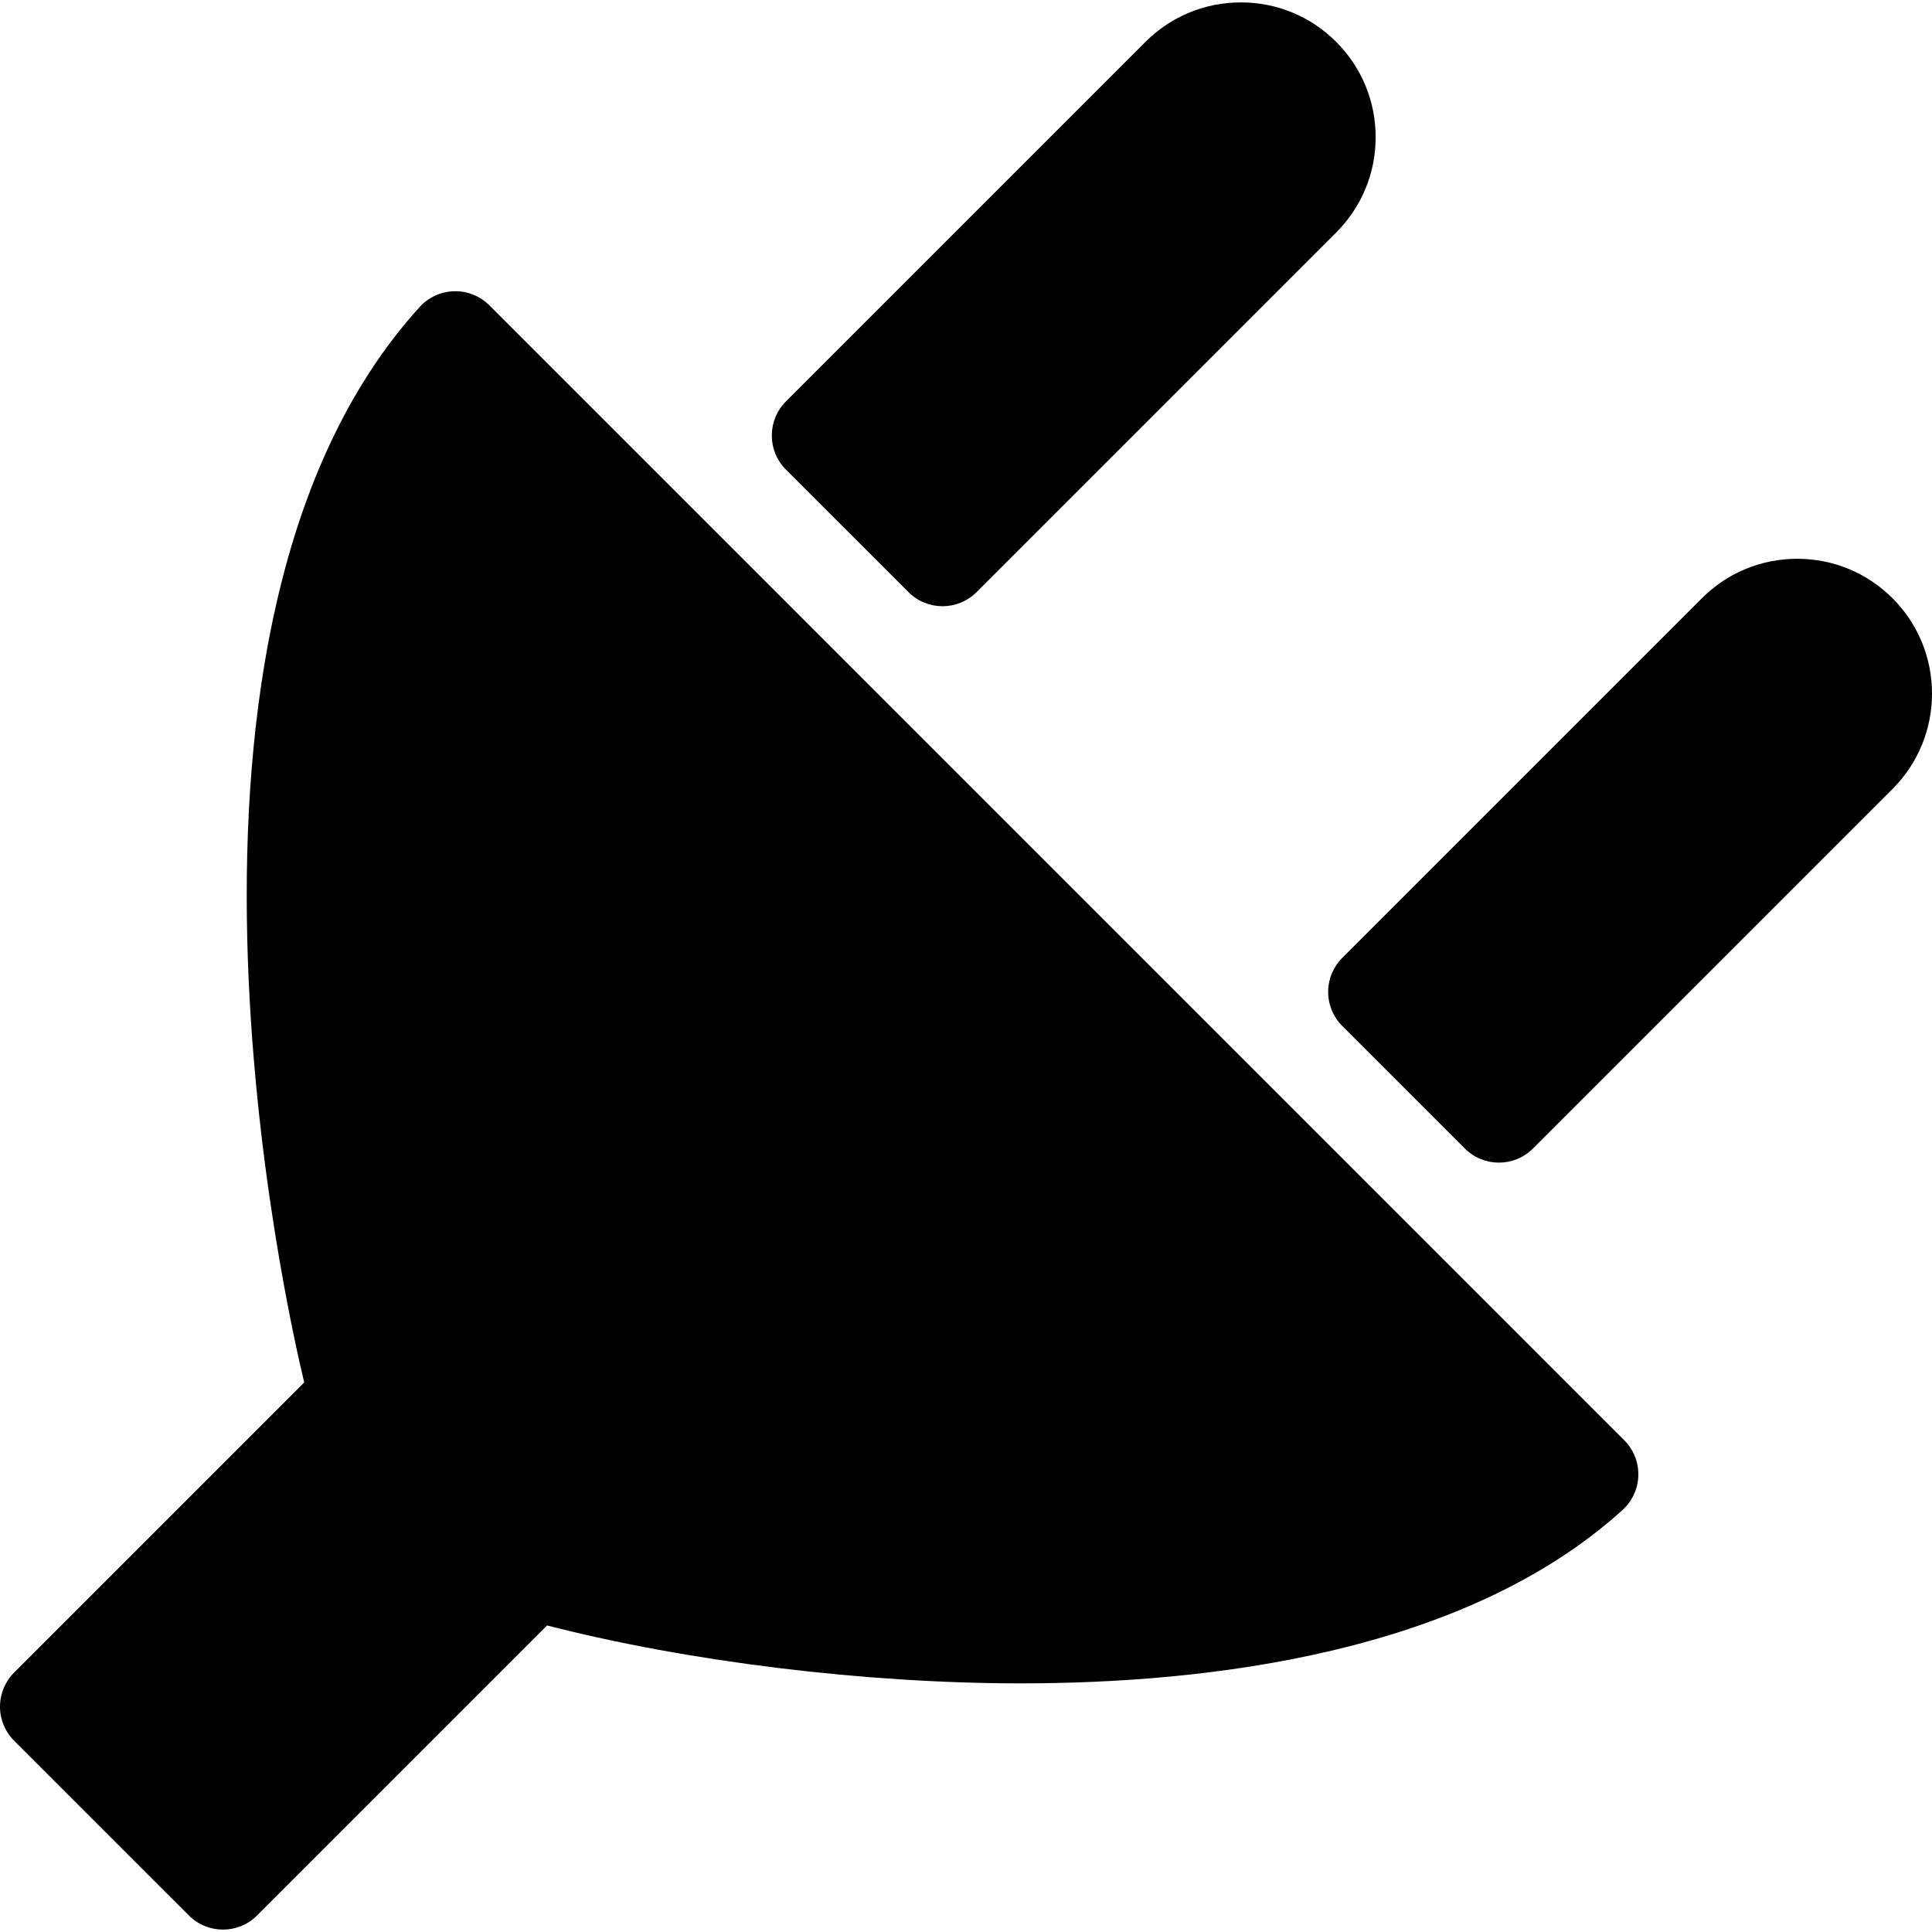
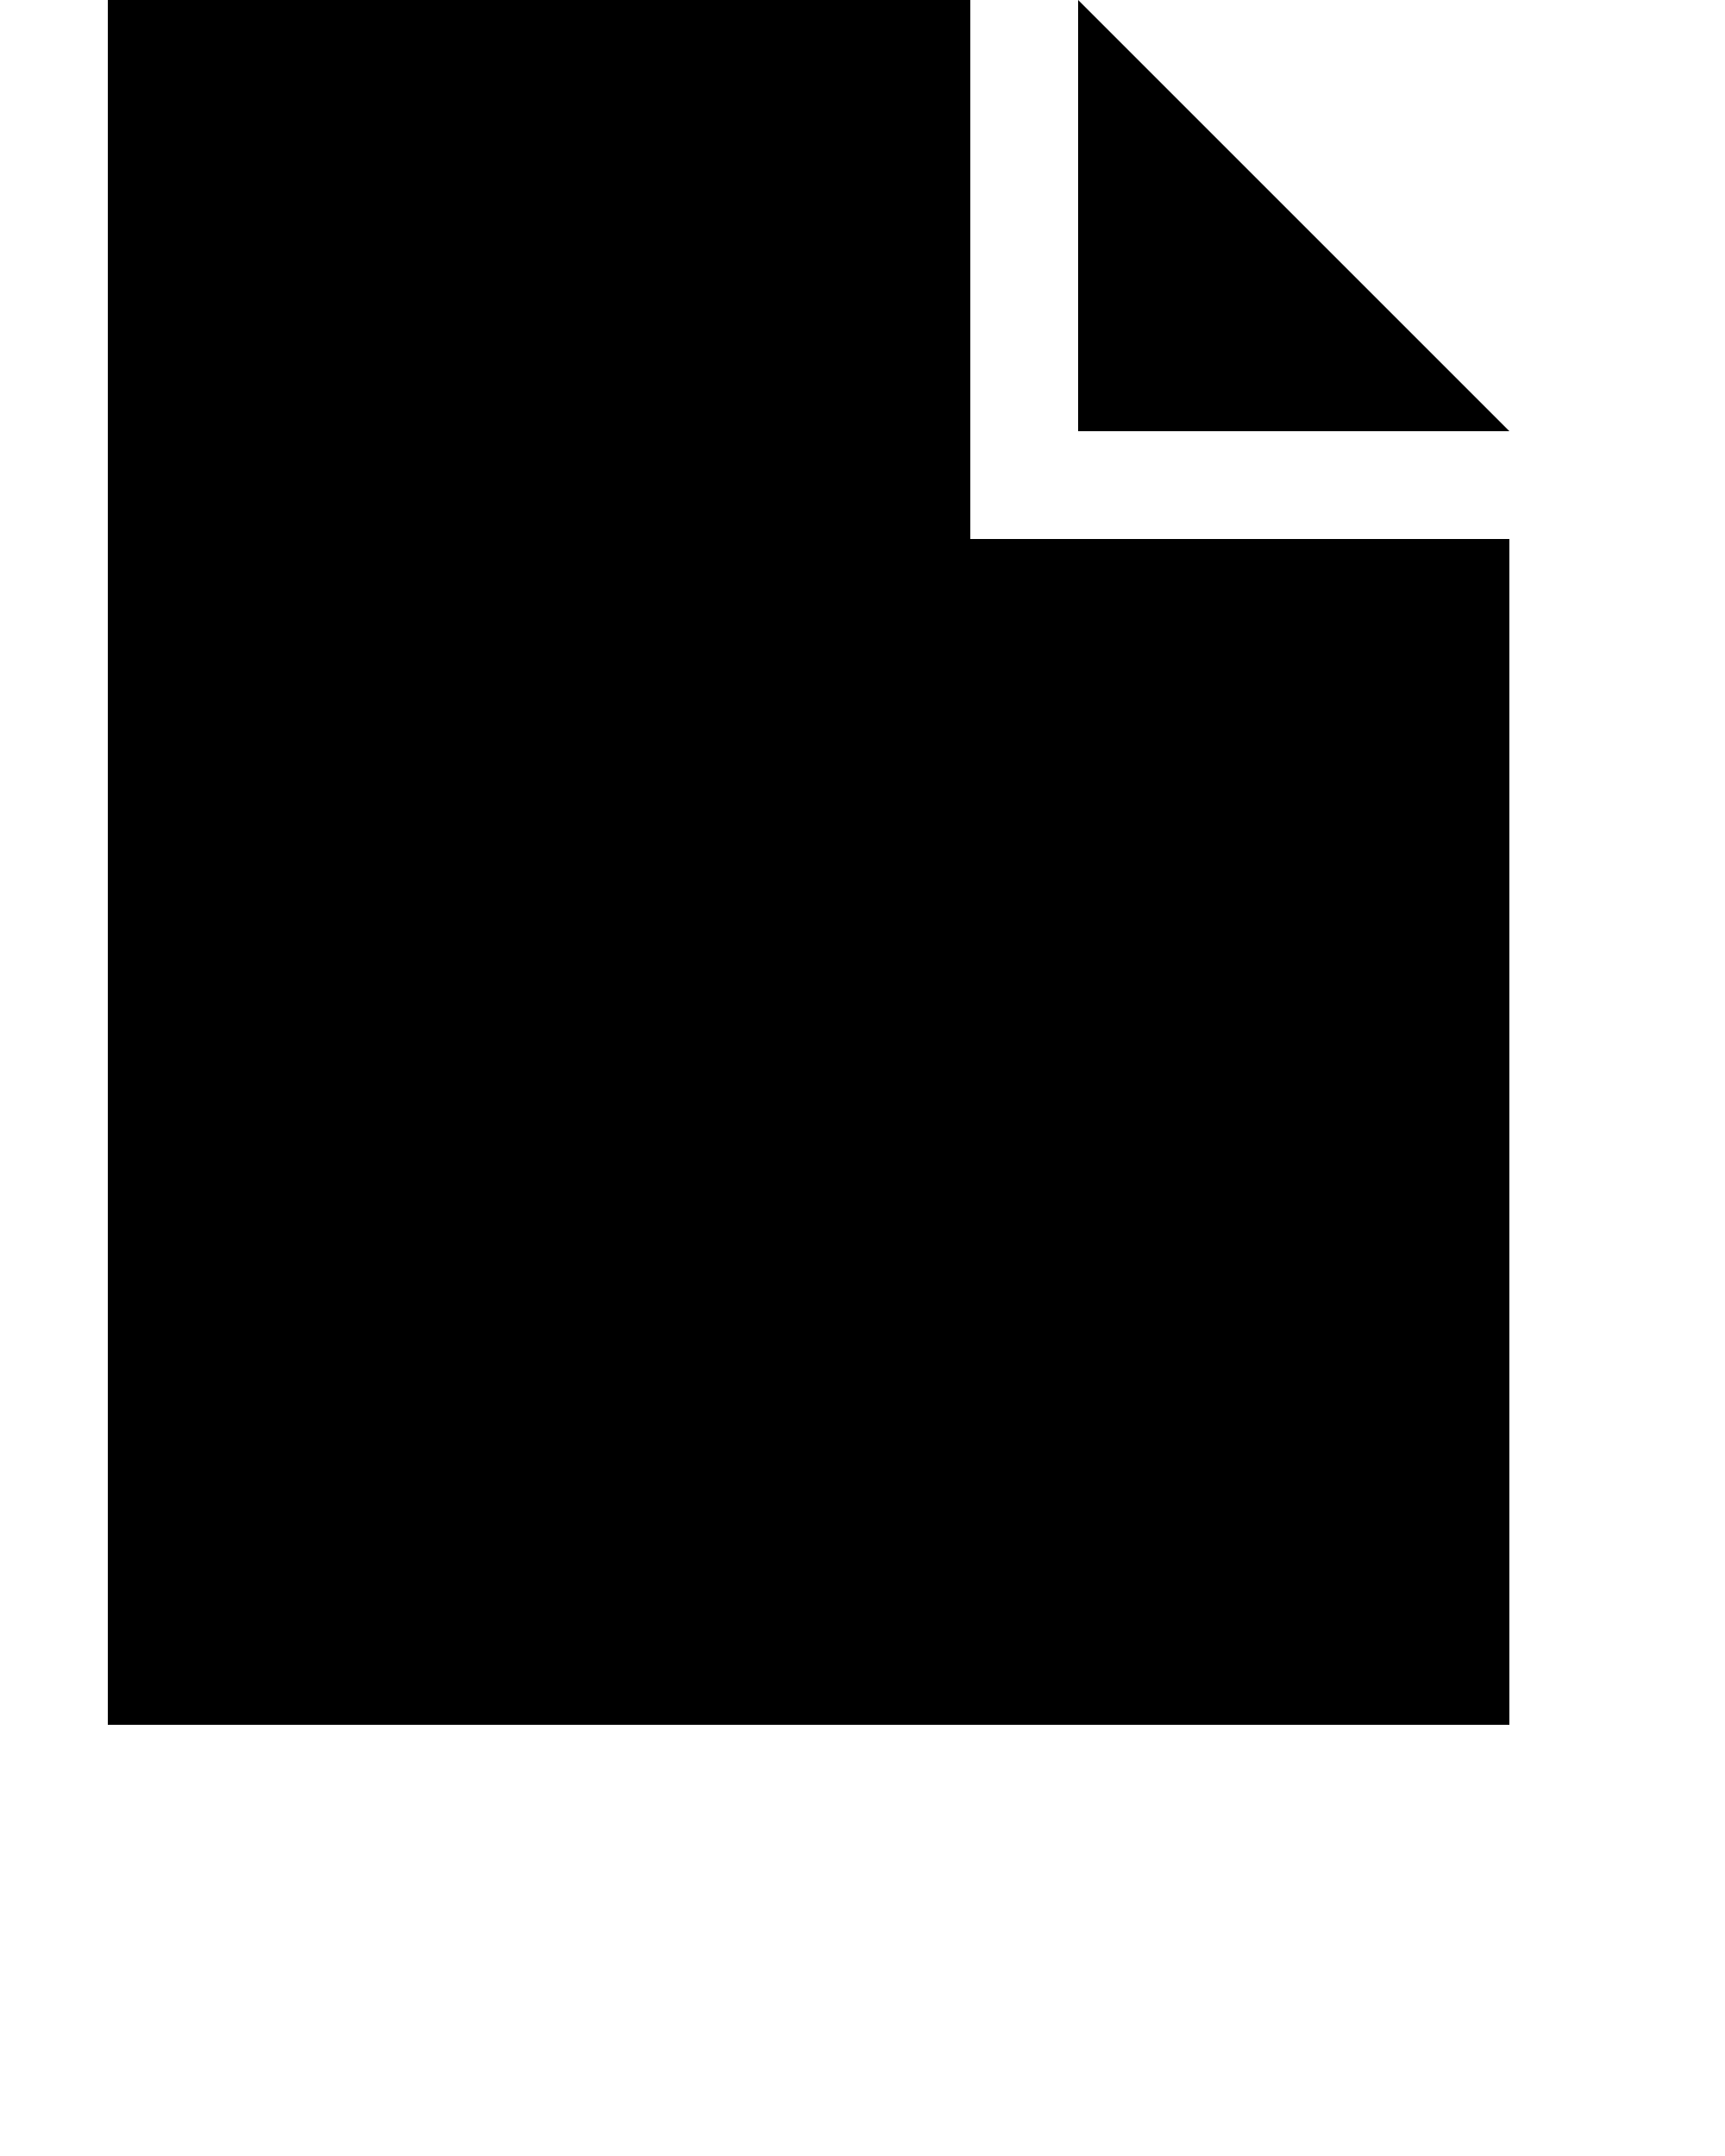
- <svg xmlns="http://www.w3.org/2000/svg" version="1.1" id="Capa_1" x="0px" y="0px" width="99.012px" height="99.012px" viewBox="0 0 99.012 99.012" style="enable-background:new 0 0 99.012 99.012;" xml:space="preserve">
-   <g>
-     <g>
-       <path d="M25.08,15.648c-0.478-0.478-1.135-0.742-1.805-0.723c-0.675,0.017-1.314,0.309-1.768,0.808    c-14.829,16.325-6.762,51.623-5.916,55.115L0.723,85.717C0.26,86.18,0,86.808,0,87.463c0,0.654,0.26,1.283,0.723,1.746    l8.958,8.957c0.482,0.48,1.114,0.723,1.746,0.723c0.631,0,1.264-0.24,1.745-0.723l14.865-14.864    c7.237,1.859,16.289,2.968,24.28,2.968c9.599,0,22.739-1.543,30.836-8.886c0.5-0.454,0.793-1.093,0.809-1.769    c0.018-0.676-0.245-1.328-0.723-1.805L25.08,15.648z" />
-       <path d="M46.557,30.345c0.482,0.482,1.114,0.723,1.746,0.723c0.632,0,1.264-0.241,1.746-0.724l18.428-18.428    c1.305-1.305,2.023-3.04,2.023-4.885c0-1.846-0.719-3.582-2.023-4.886c-1.305-1.305-3.039-2.022-4.885-2.022    c-1.845,0-3.581,0.718-4.887,2.022L40.277,20.574c-0.964,0.964-0.964,2.527,0,3.492L46.557,30.345z" />
-       <path d="M96.99,30.661c-1.305-1.305-3.039-2.024-4.885-2.024c-1.847,0-3.582,0.718-4.886,2.023L68.79,49.089    c-0.464,0.463-0.724,1.091-0.724,1.746s0.26,1.282,0.724,1.746l6.28,6.278c0.481,0.482,1.113,0.724,1.746,0.724    c0.631,0,1.264-0.241,1.746-0.724l18.43-18.429C99.686,37.735,99.686,33.353,96.99,30.661z" />
-     </g>
-   </g>
-   <g>
- </g>
-   <g>
- </g>
-   <g>
- </g>
-   <g>
- </g>
-   <g>
- </g>
-   <g>
- </g>
-   <g>
- </g>
-   <g>
- </g>
-   <g>
- </g>
-   <g>
- </g>
-   <g>
- </g>
-   <g>
- </g>
-   <g>
- </g>
-   <g>
- </g>
-   <g>
- </g>
+ <svg xmlns="http://www.w3.org/2000/svg" version="1.1" data-icon="file-json" data-container-transform="scale(1 1 ) translate(1 0 )" viewBox="0 0 16 20" x="0px" y="0px">
+   <path d="M0 0v16h13v-11h-5v-5h-8zm9 0v4h4l-4-4z" transform="translate(1)" />
</svg>
